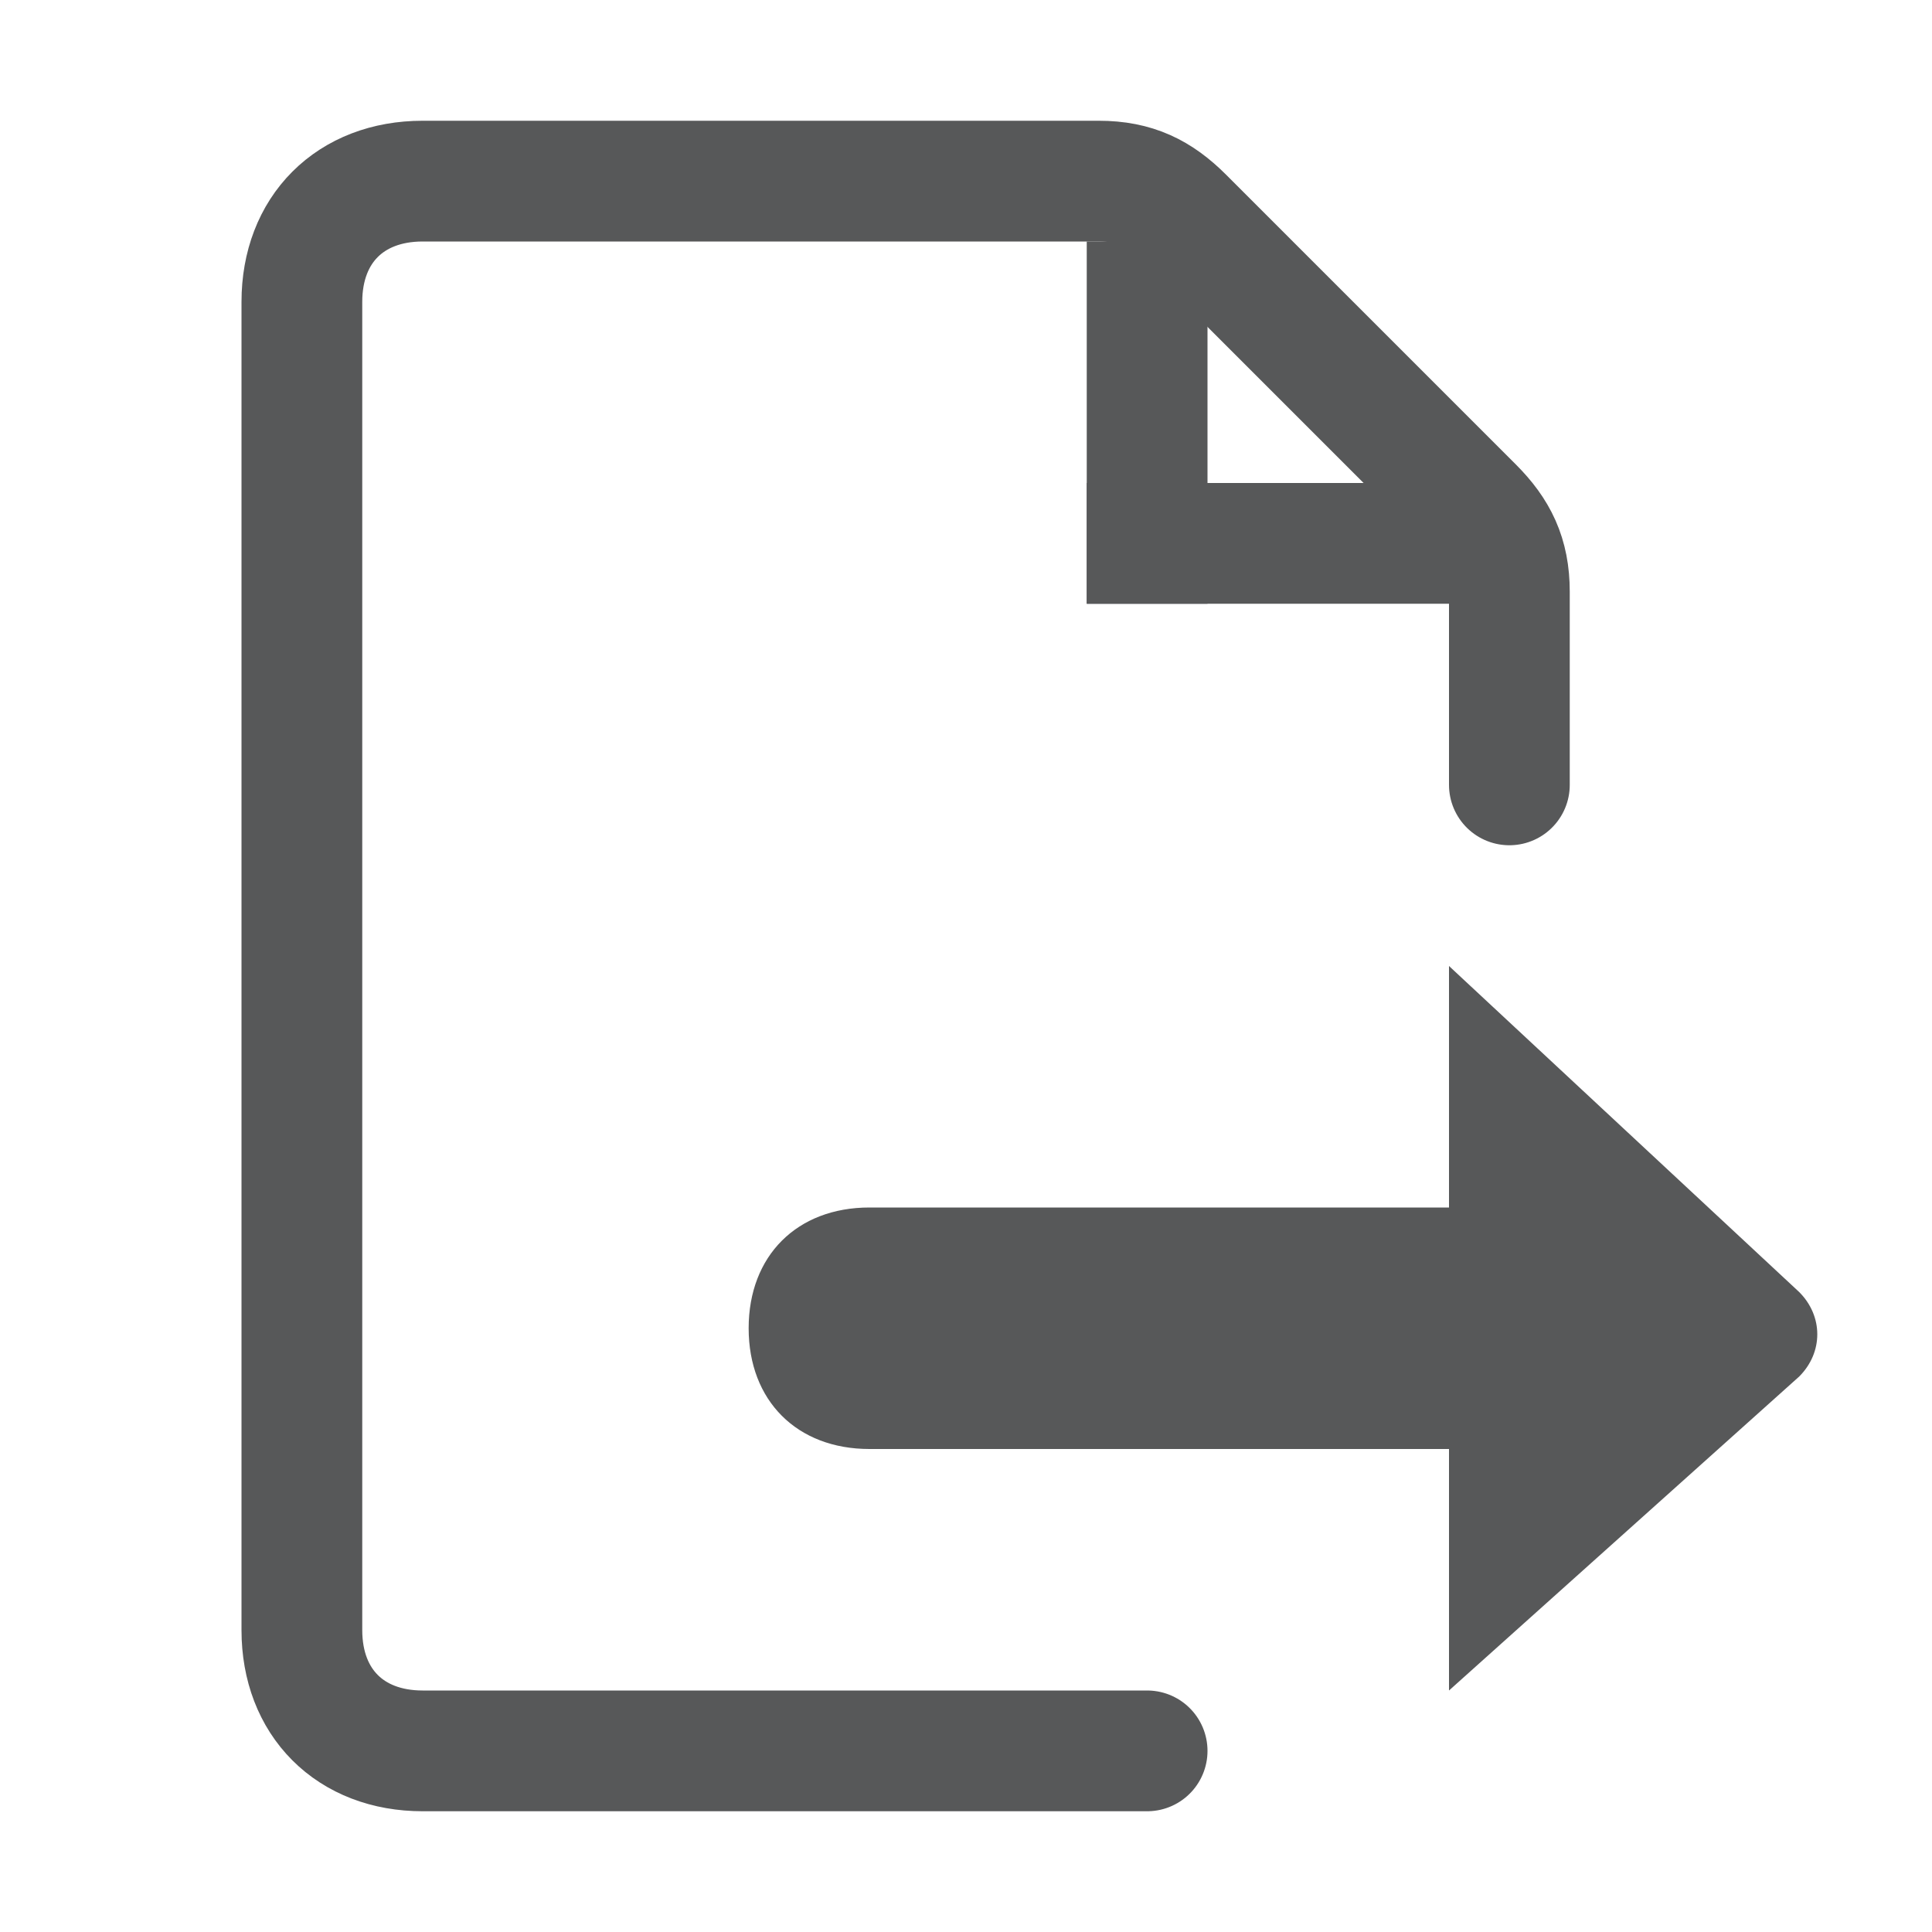
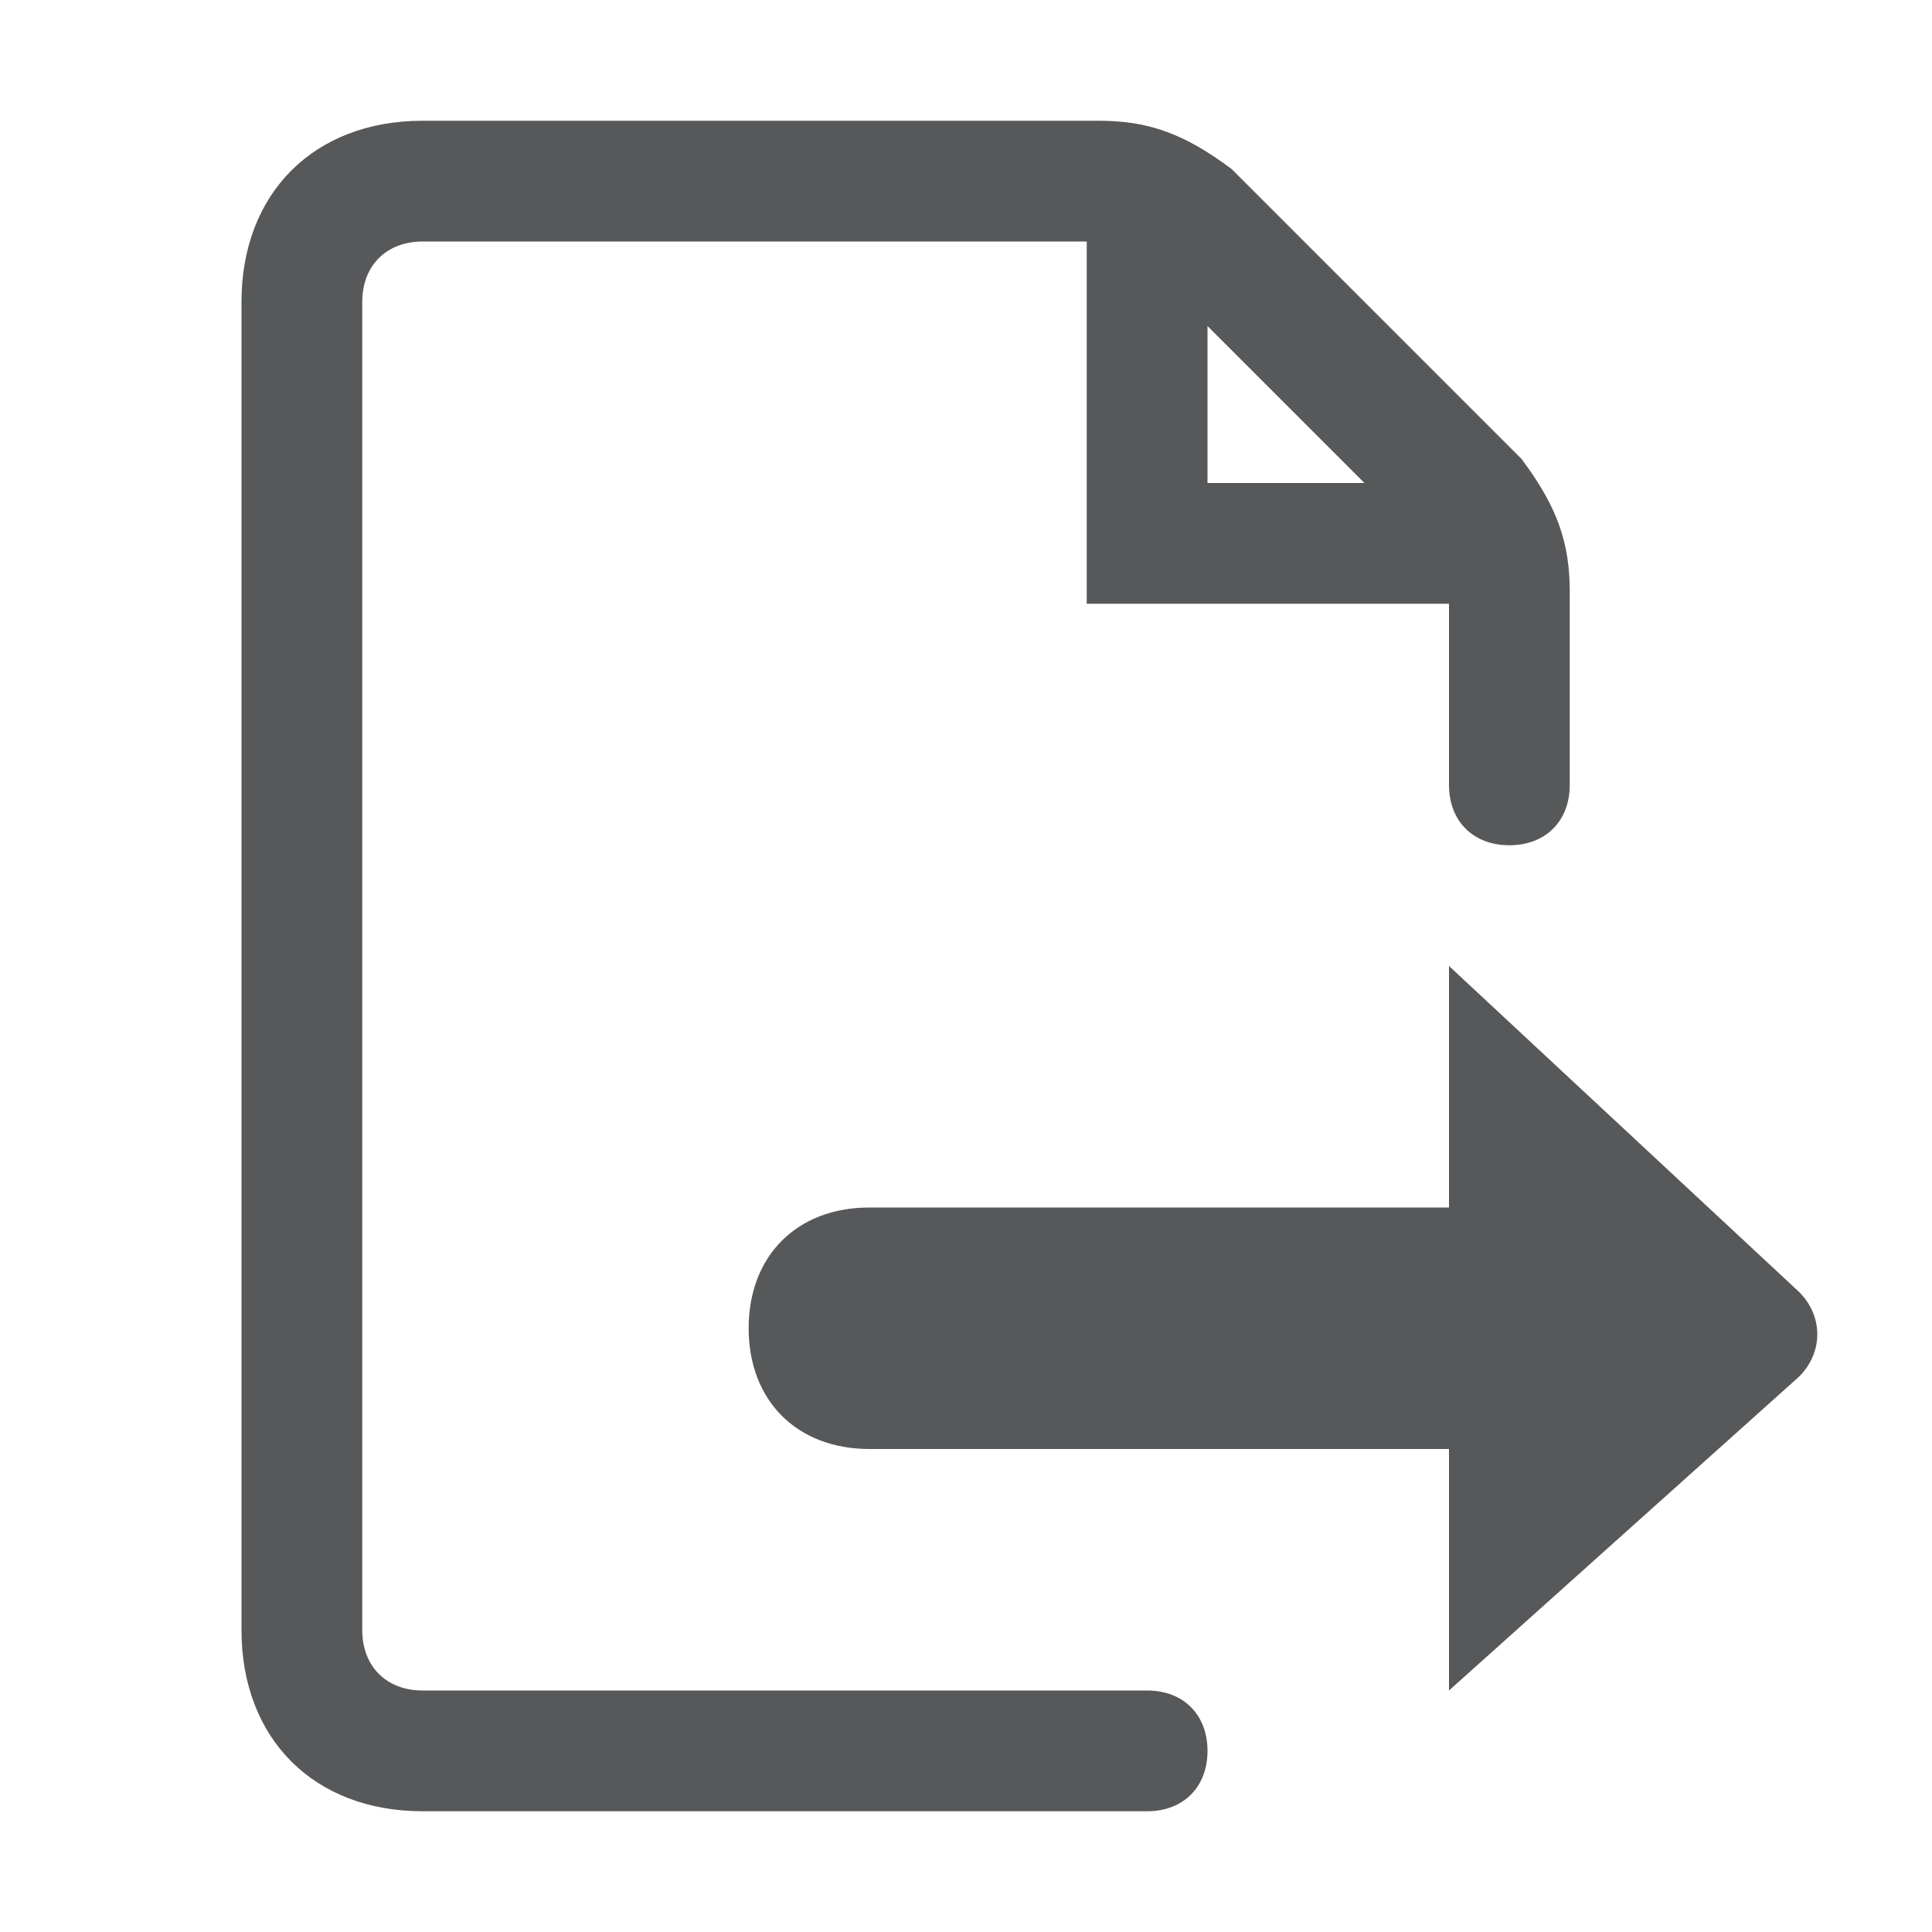
<svg xmlns="http://www.w3.org/2000/svg" version="1.1" id="图层_19" x="0px" y="0px" viewBox="0 0 16 16" style="enable-background:new 0 0 16 16;" xml:space="preserve">
  <style type="text/css">
	.st0{opacity:0.75;}
	.st1{fill:#1F2022;}
- 	.st2{fill:none;stroke:#1F2022;stroke-linecap:round;stroke-miterlimit:10;}
- 	.st3{fill:none;stroke:#1F2022;stroke-miterlimit:10;}
</style>
-   <g id="_16" class="st0">
-     <path class="st1" d="M14.9,11.4c0.2-0.2,0.2-0.5,0-0.7l0,0L12,8v2H7.2c-0.6,0-1,0.4-1,1l0,0c0,0.6,0.4,1,1,1H12v2L14.9,11.4z" />
-     <path class="st2" d="M9.5,14.5h-6c-0.6,0-1-0.4-1-1v-11c0-0.6,0.4-1,1-1h5.6c0.3,0,0.5,0.1,0.7,0.3l2.4,2.4   c0.2,0.2,0.3,0.4,0.3,0.7v1.6" />
-     <line class="st3" x1="9.5" y1="2" x2="9.5" y2="5" />
-     <line class="st3" x1="12" y1="4.5" x2="9" y2="4.5" />
+   <g class="st0">
+     <path class="st1" d="M14.9,10.7L12,8v2H7.2c-0.6,0-1,0.4-1,1s0.4,1,1,1H12v2l2.9-2.6C15.1,11.2,15.1,10.9,14.9,10.7z" />
+     <path class="st1" d="M9.5,14h-6C3.2,14,3,13.8,3,13.5v-11C3,2.2,3.2,2,3.5,2H9v2v1h1h2v1.5C12,6.8,12.2,7,12.5,7S13,6.8,13,6.5V4.9   c0-0.4-0.1-0.7-0.4-1.1l-2.4-2.4C9.8,1.1,9.5,1,9.1,1H3.5C2.6,1,2,1.6,2,2.5v11C2,14.4,2.6,15,3.5,15h6c0.3,0,0.5-0.2,0.5-0.5   S9.8,14,9.5,14z M11.3,4H10V2.7L11.3,4z" />
  </g>
</svg>
